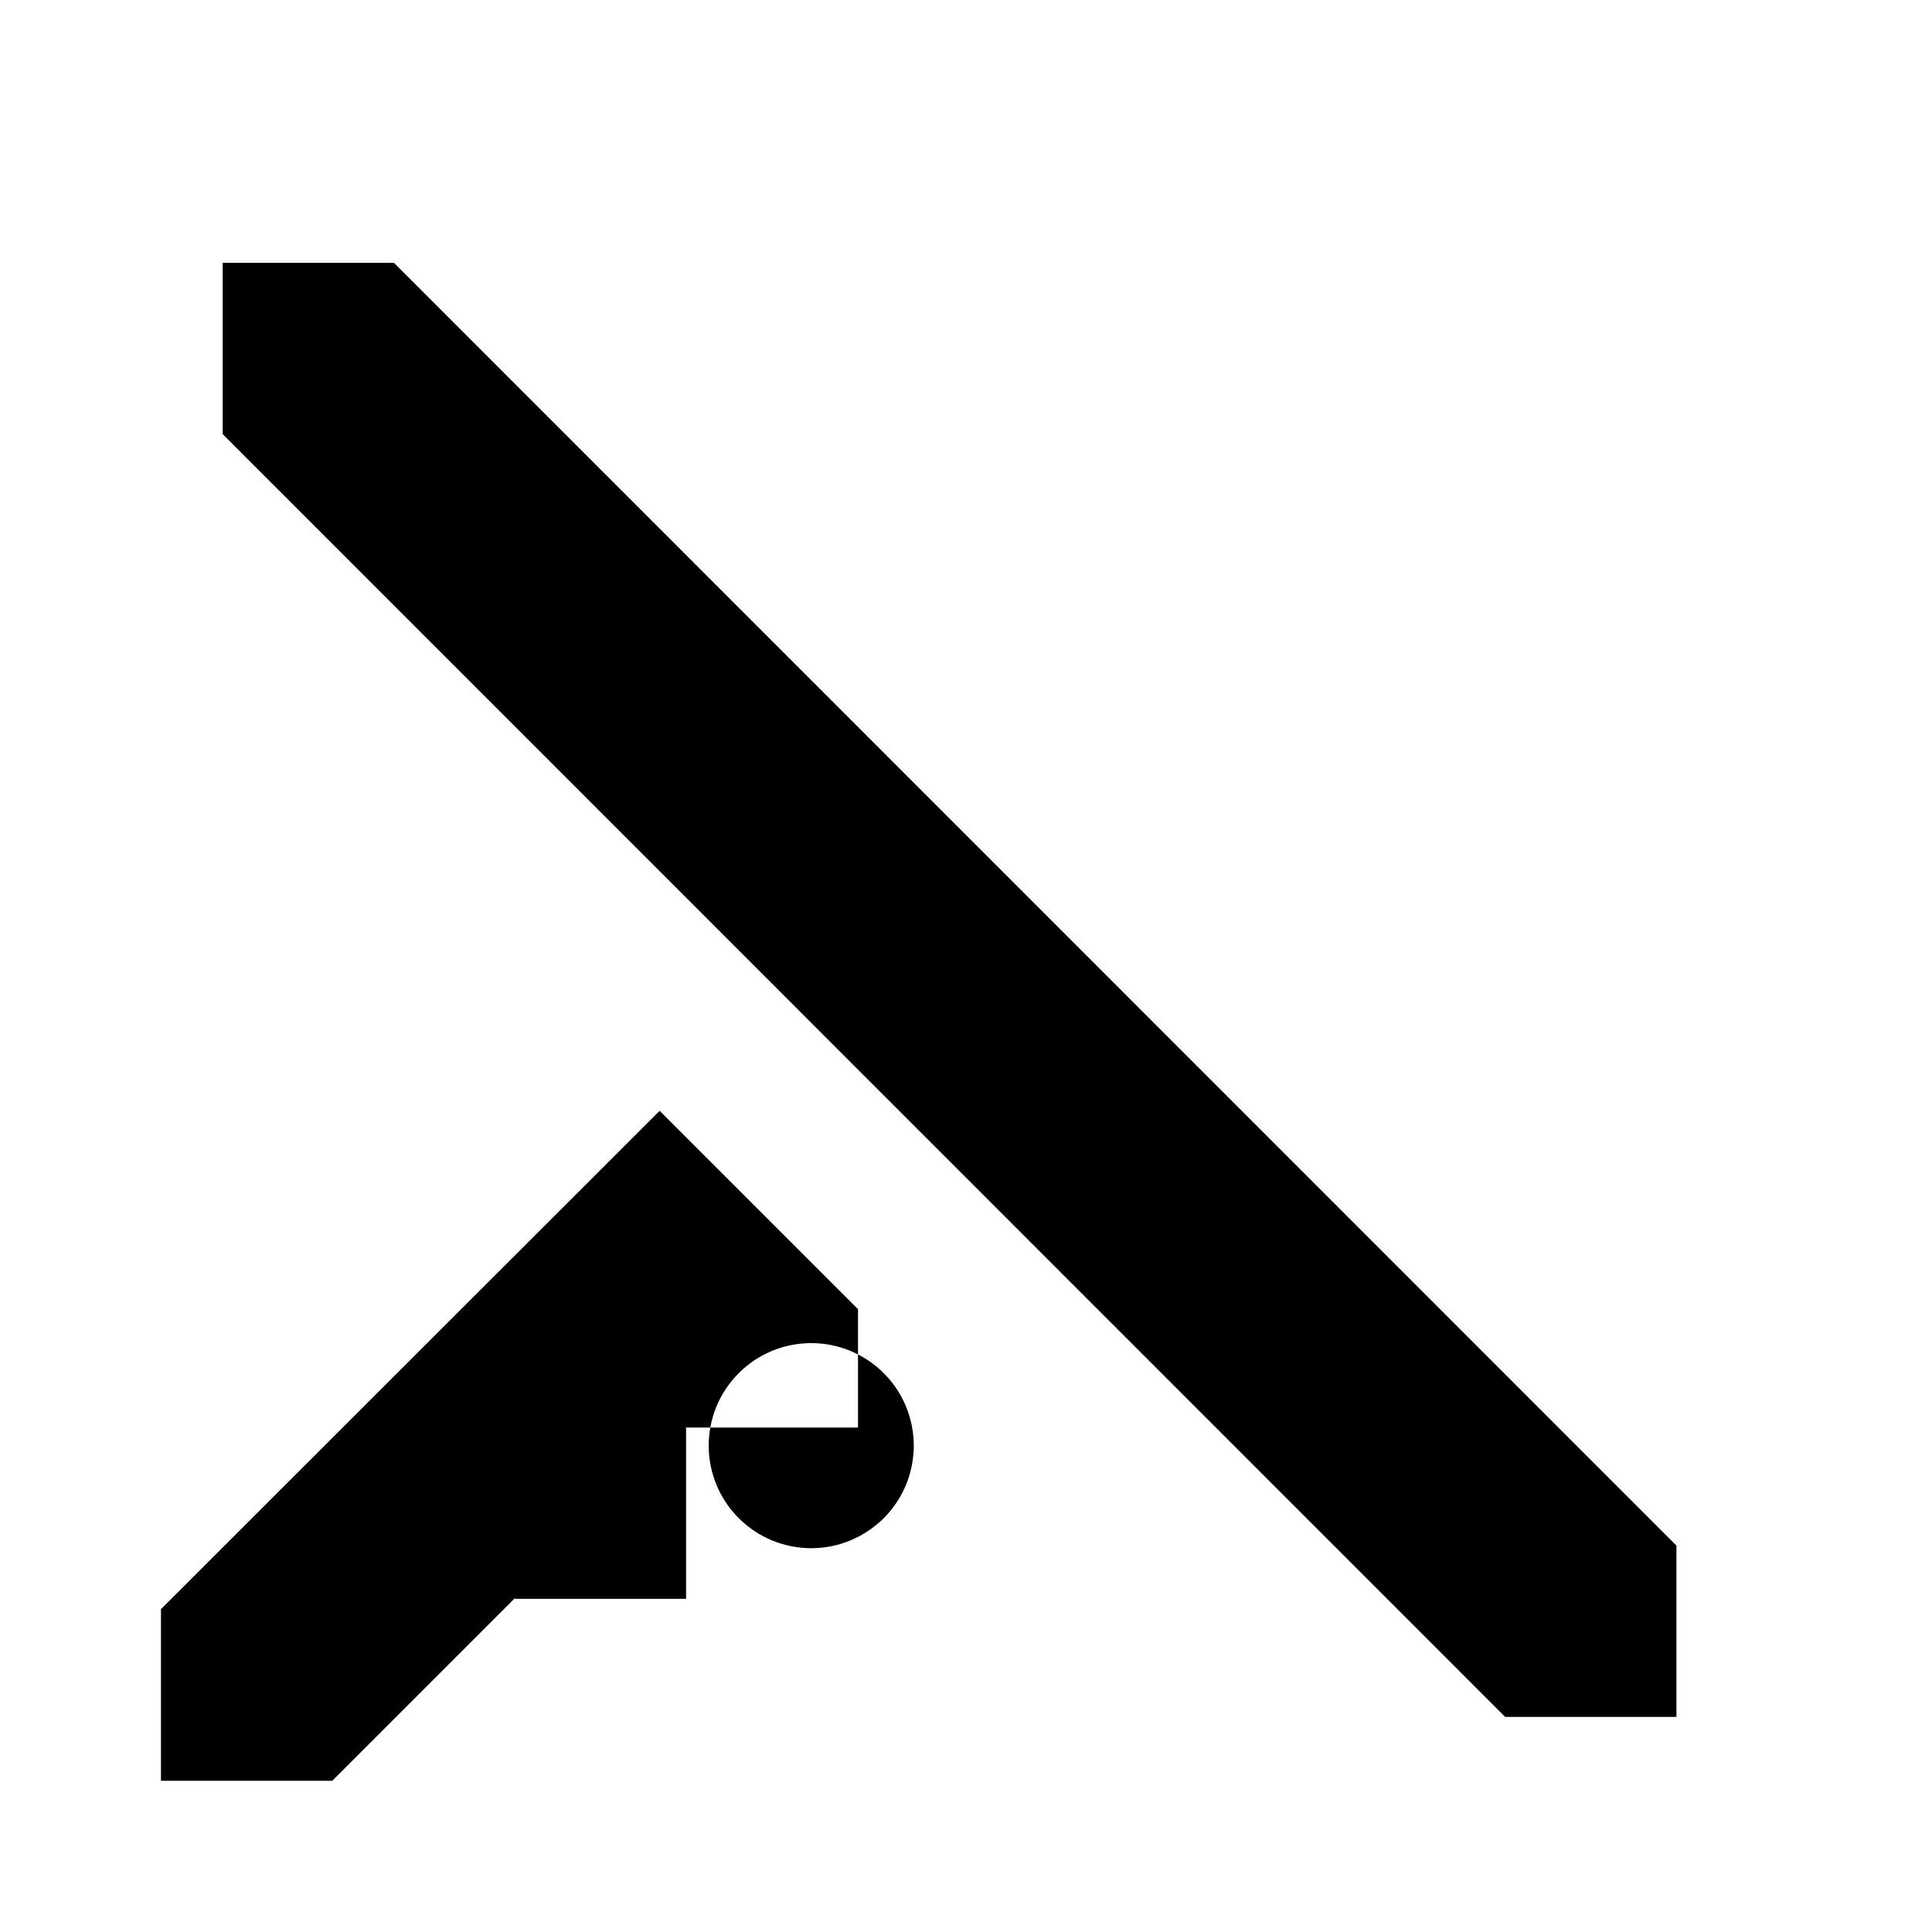
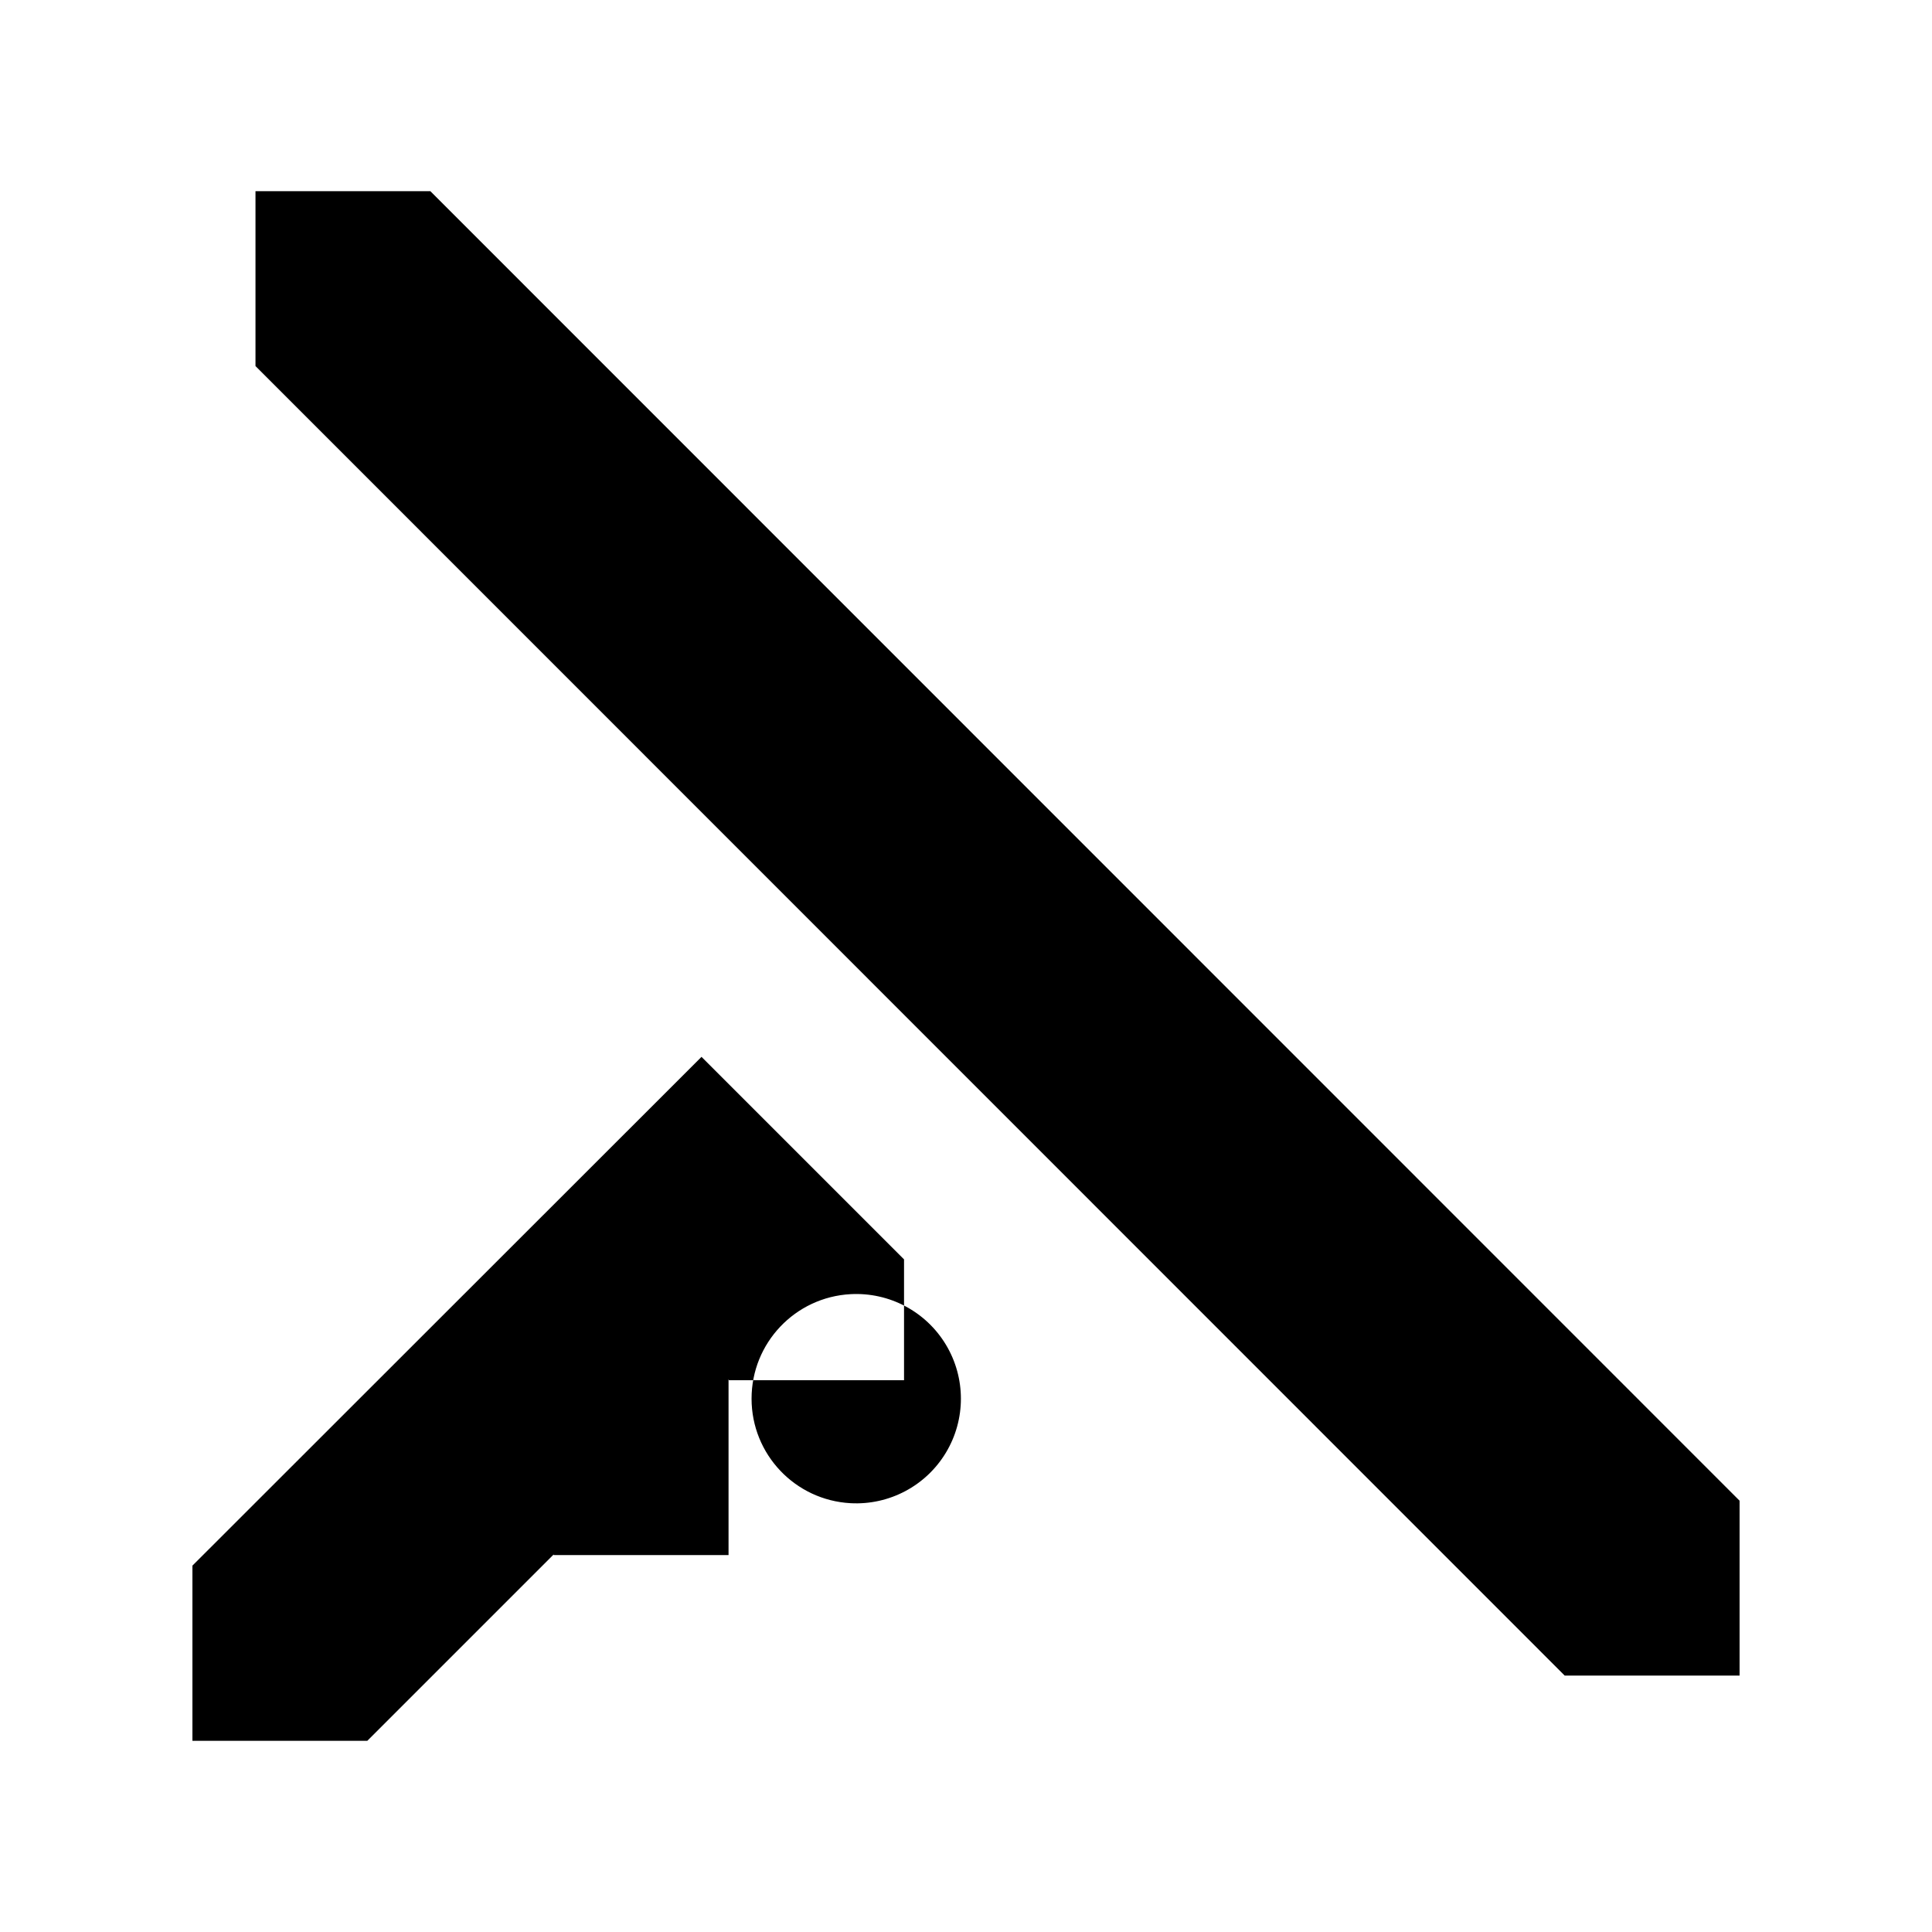
- <svg xmlns="http://www.w3.org/2000/svg" xml:space="preserve" width="24" height="24" viewBox="0 0 6.35 6.35">
-   <path d="M.732.864v.563l4.215 4.216h.563V5.08L1.295.864Zm1.436 2.787L.529 5.289v.564h.563l.6-.6v.002h.563v-.563h-.002l.002-.002v.002h.565v-.389Zm.48.764a.337.337 0 1 1 0 .673.337.337 0 0 1 0-.673" style="display:inline;fill:#000;fill-rule:evenodd;stroke-width:.038;stroke-linecap:round;stroke-linejoin:round;paint-order:fill markers stroke;fill-opacity:1" />
+ <svg xmlns="http://www.w3.org/2000/svg" viewBox="0 0 192 192">
+   <path d="M25.39 19v17.379l130.11 130.14h17.379V149.14L42.769 19zm44.326 86.029-50.593 50.562v17.41h17.379l18.521-18.521v.062h17.379v-17.38h-.062l.062-.061v.062h17.44v-12.008zm14.817 23.583a10.402 10.402 0 1 1 0 20.774 10.402 10.402 0 0 1 0-20.774" />
</svg>
